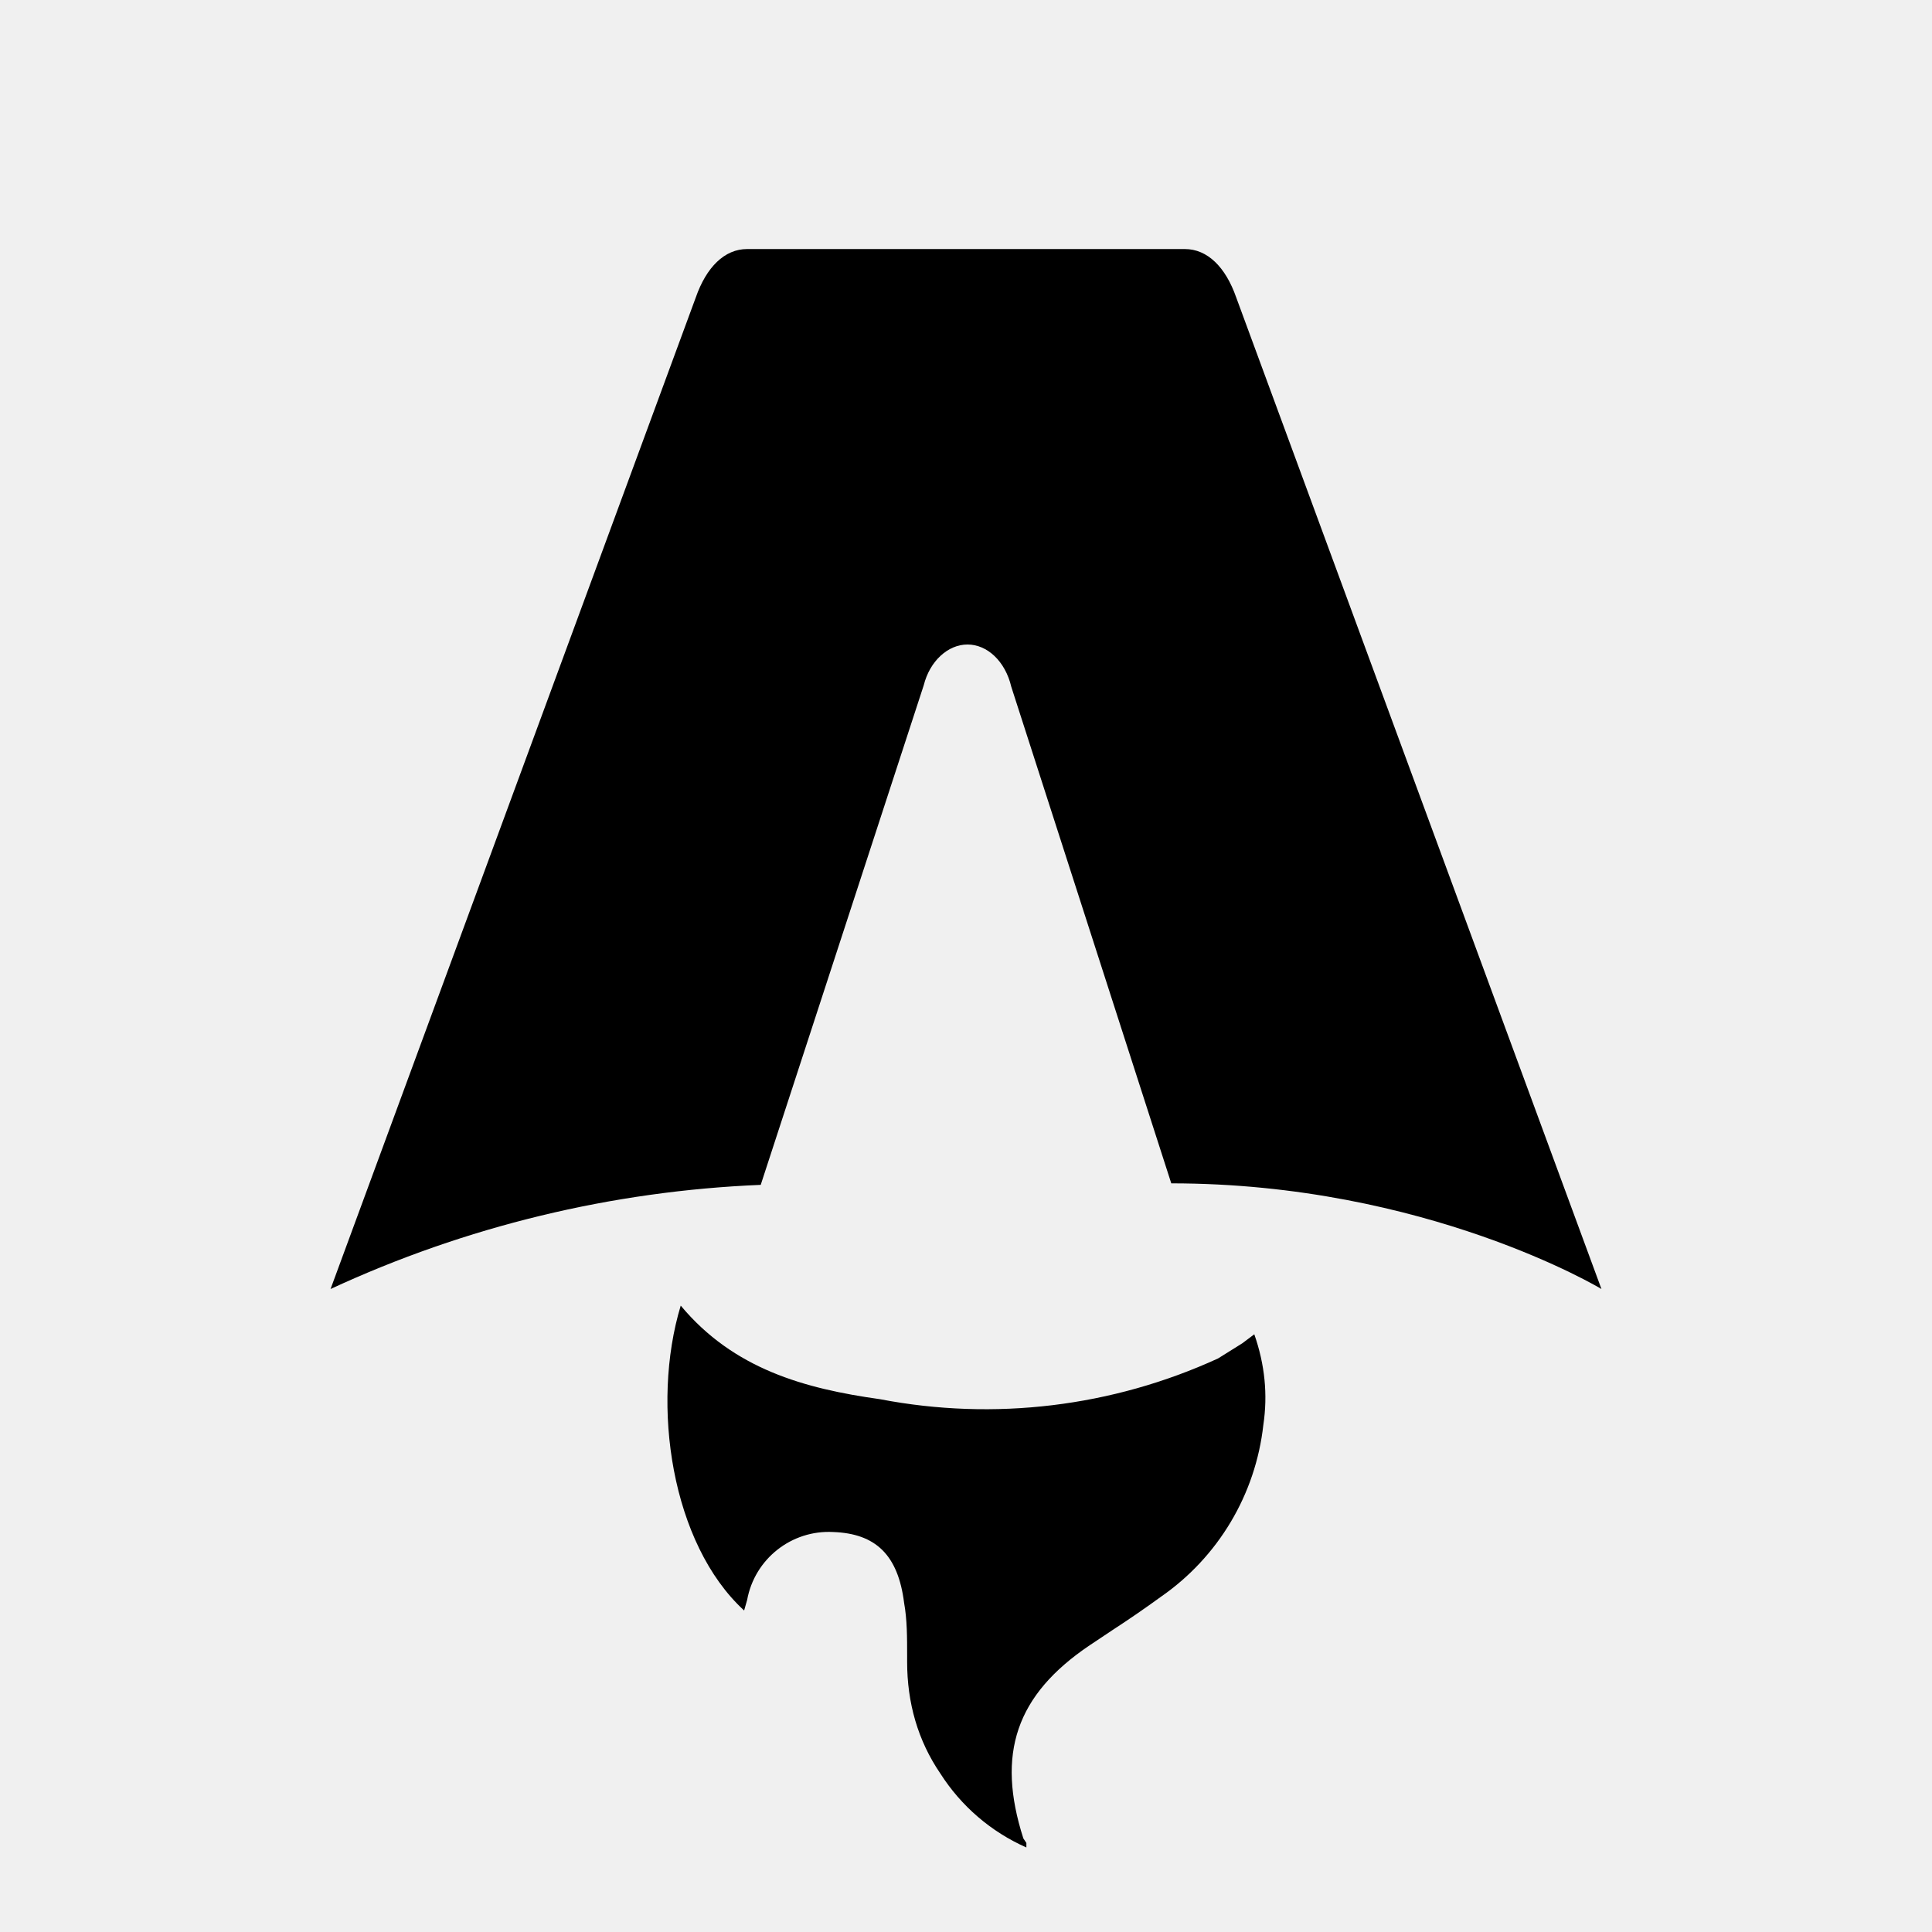
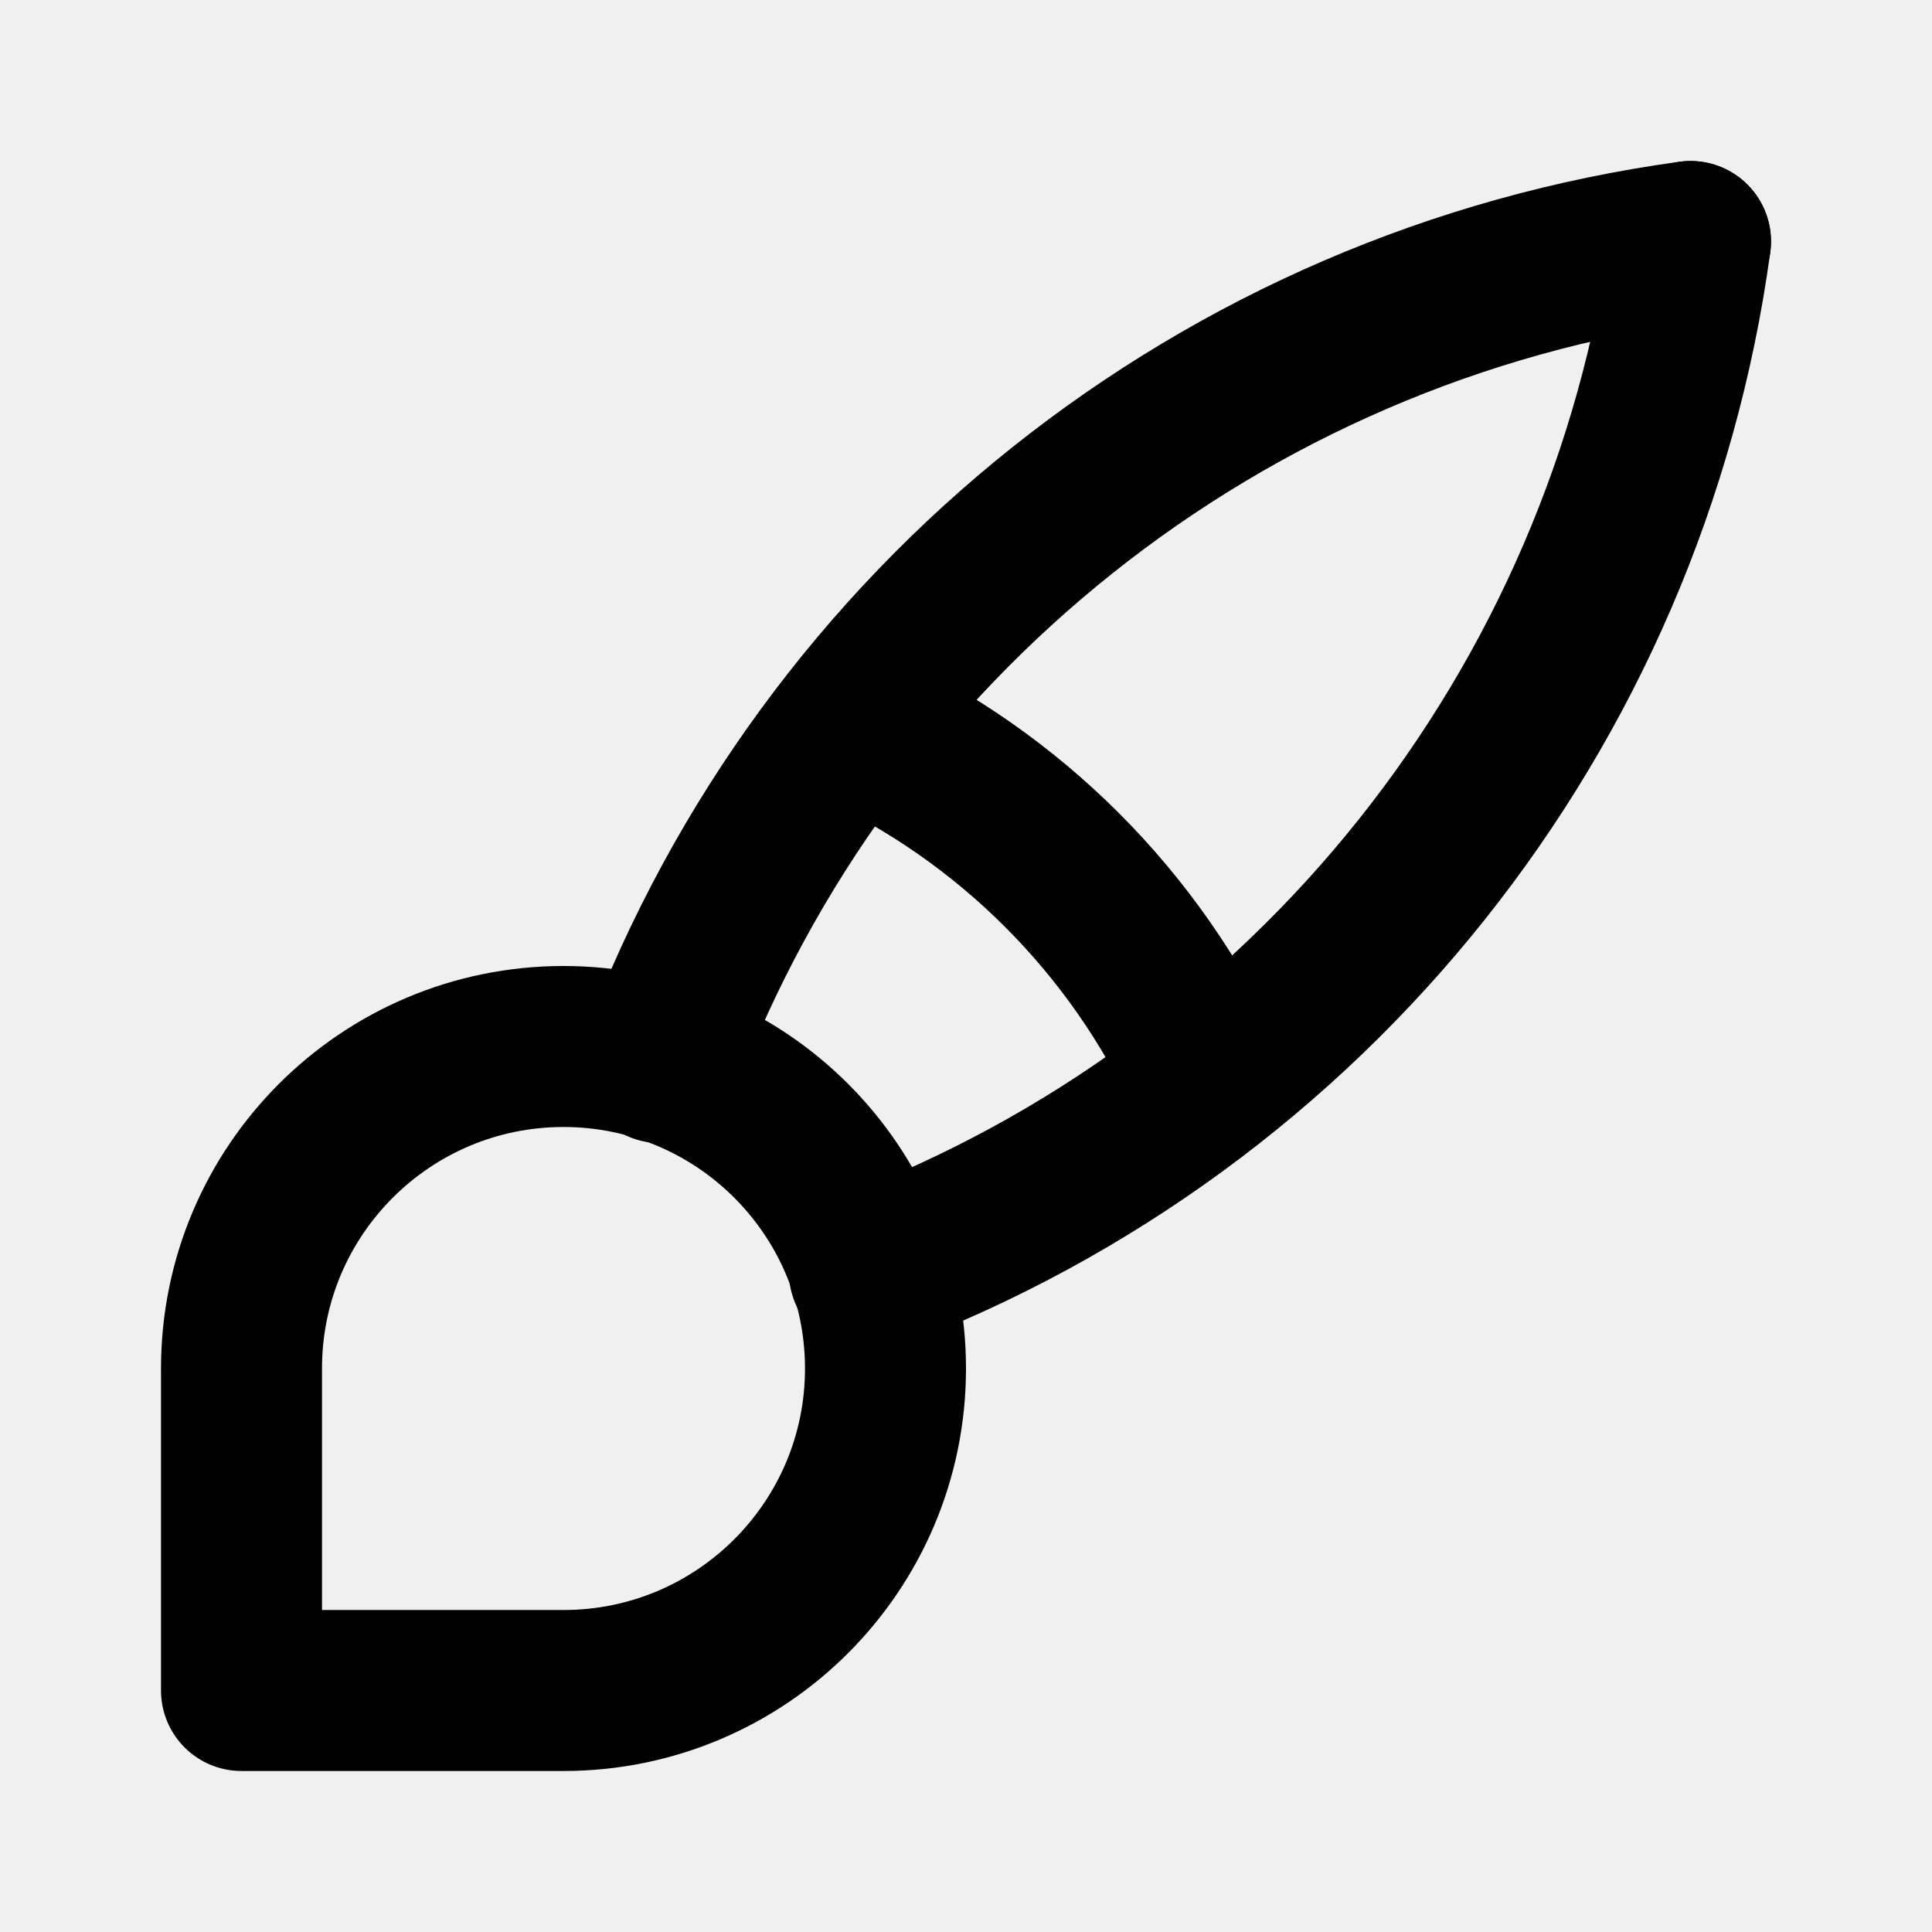
- <svg xmlns="http://www.w3.org/2000/svg" fill="none" viewBox="0 0 128 128">
-   <path d="M50.4 78.5a75.1 75.1 0 0 0-28.5 6.9l24.2-65.7c.7-2 1.9-3.2 3.4-3.2h29c1.5 0 2.7 1.2 3.4 3.2l24.2 65.7s-11.6-7-28.5-7L67 45.5c-.4-1.7-1.6-2.8-2.9-2.8-1.3 0-2.5 1.1-2.9 2.7L50.4 78.5Zm-1.1 28.2Zm-4.2-20.2c-2 6.6-.6 15.8 4.2 20.2a17.5 17.5 0 0 1 .2-.7 5.5 5.5 0 0 1 5.7-4.5c2.8.1 4.3 1.5 4.7 4.7.2 1.1.2 2.3.2 3.5v.4c0 2.7.7 5.2 2.2 7.4a13 13 0 0 0 5.7 4.9v-.3l-.2-.3c-1.8-5.6-.5-9.5 4.4-12.8l1.5-1a73 73 0 0 0 3.2-2.2 16 16 0 0 0 6.8-11.4c.3-2 .1-4-.6-6l-.8.6-1.6 1a37 37 0 0 1-22.4 2.7c-5-.7-9.7-2-13.2-6.2Z" />
-   <style>
-         path { fill: #000; }
-         @media (prefers-color-scheme: dark) {
-             path { fill: #FFF; }
-         }
-     </style>
+ <svg width="24" height="24" viewBox="0 0 24 24" fill="none" stroke="currentColor" stroke-width="2" stroke-linecap="round" stroke-linejoin="round">
+   <path stroke="none" d="M0 0h24v24H0z" fill="none" />
+   <path d="M3 21v-4a4 4 0 1 1 4 4h-4" />
+   <path d="M21 3a16 16 0 0 0 -12.8 10.2" />
+   <path d="M21 3a16 16 0 0 1 -10.2 12.8" />
+   <path d="M10.6 9a9 9 0 0 1 4.4 4.4" />
</svg>
